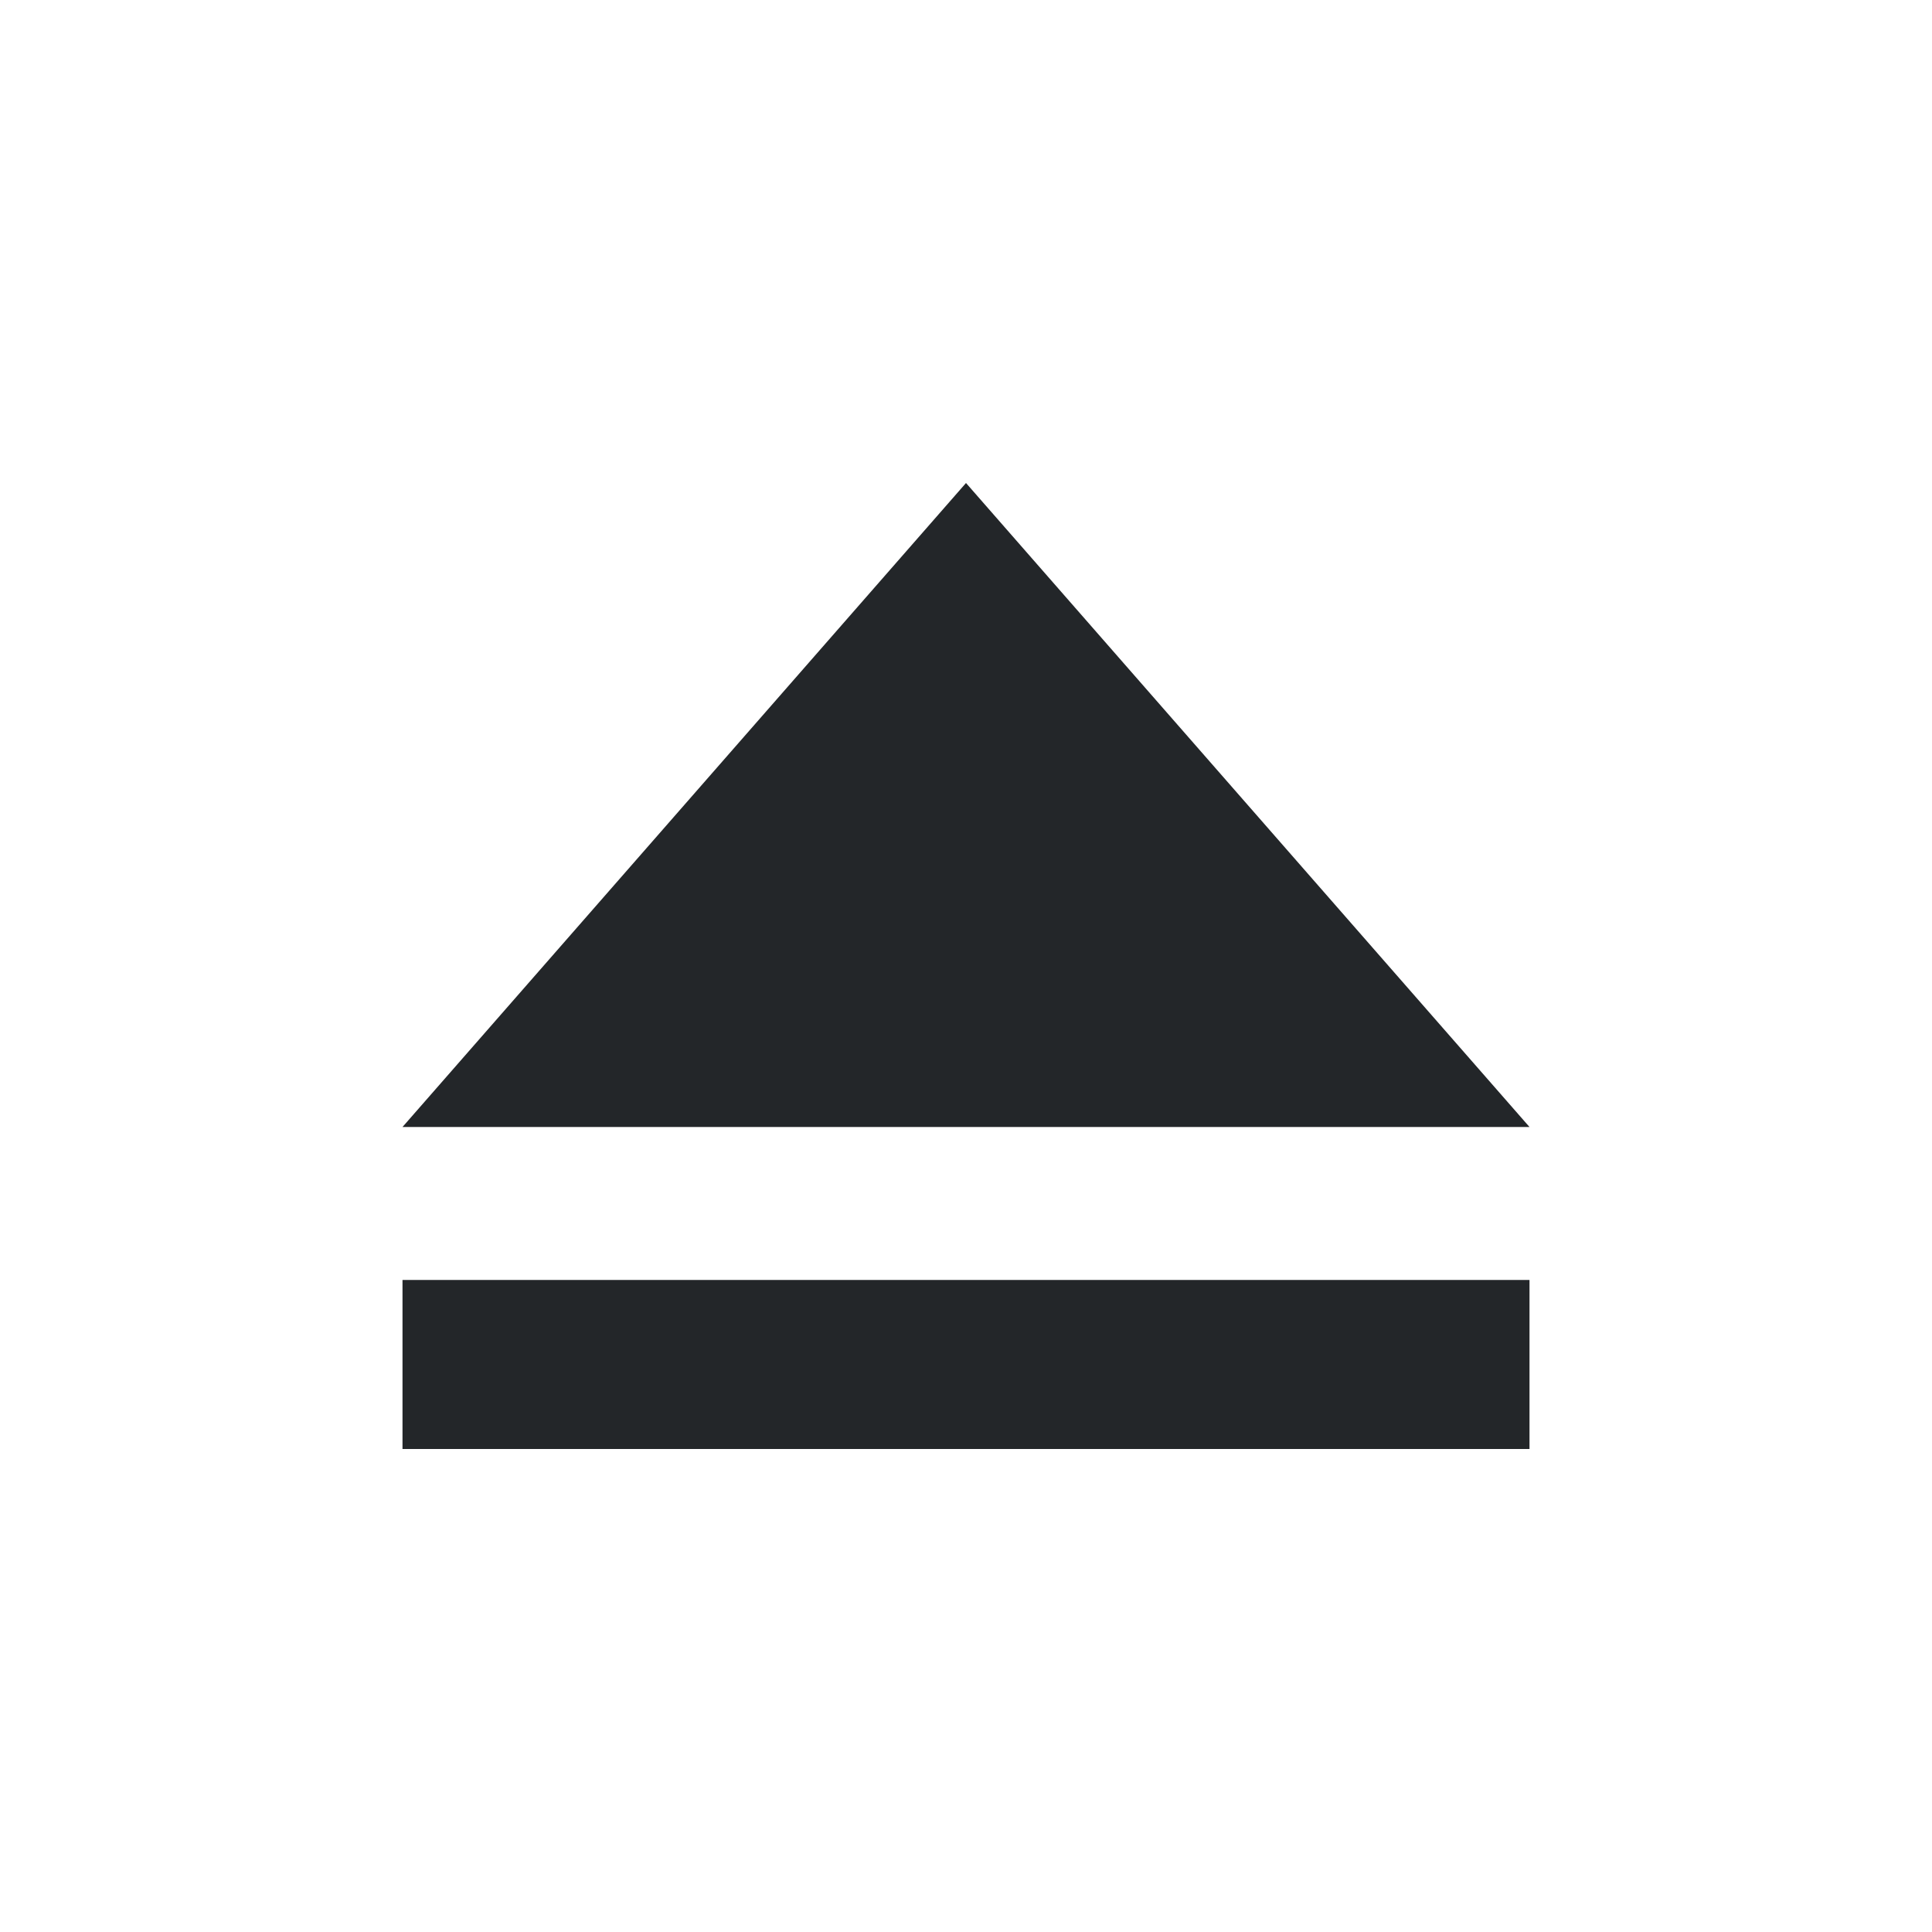
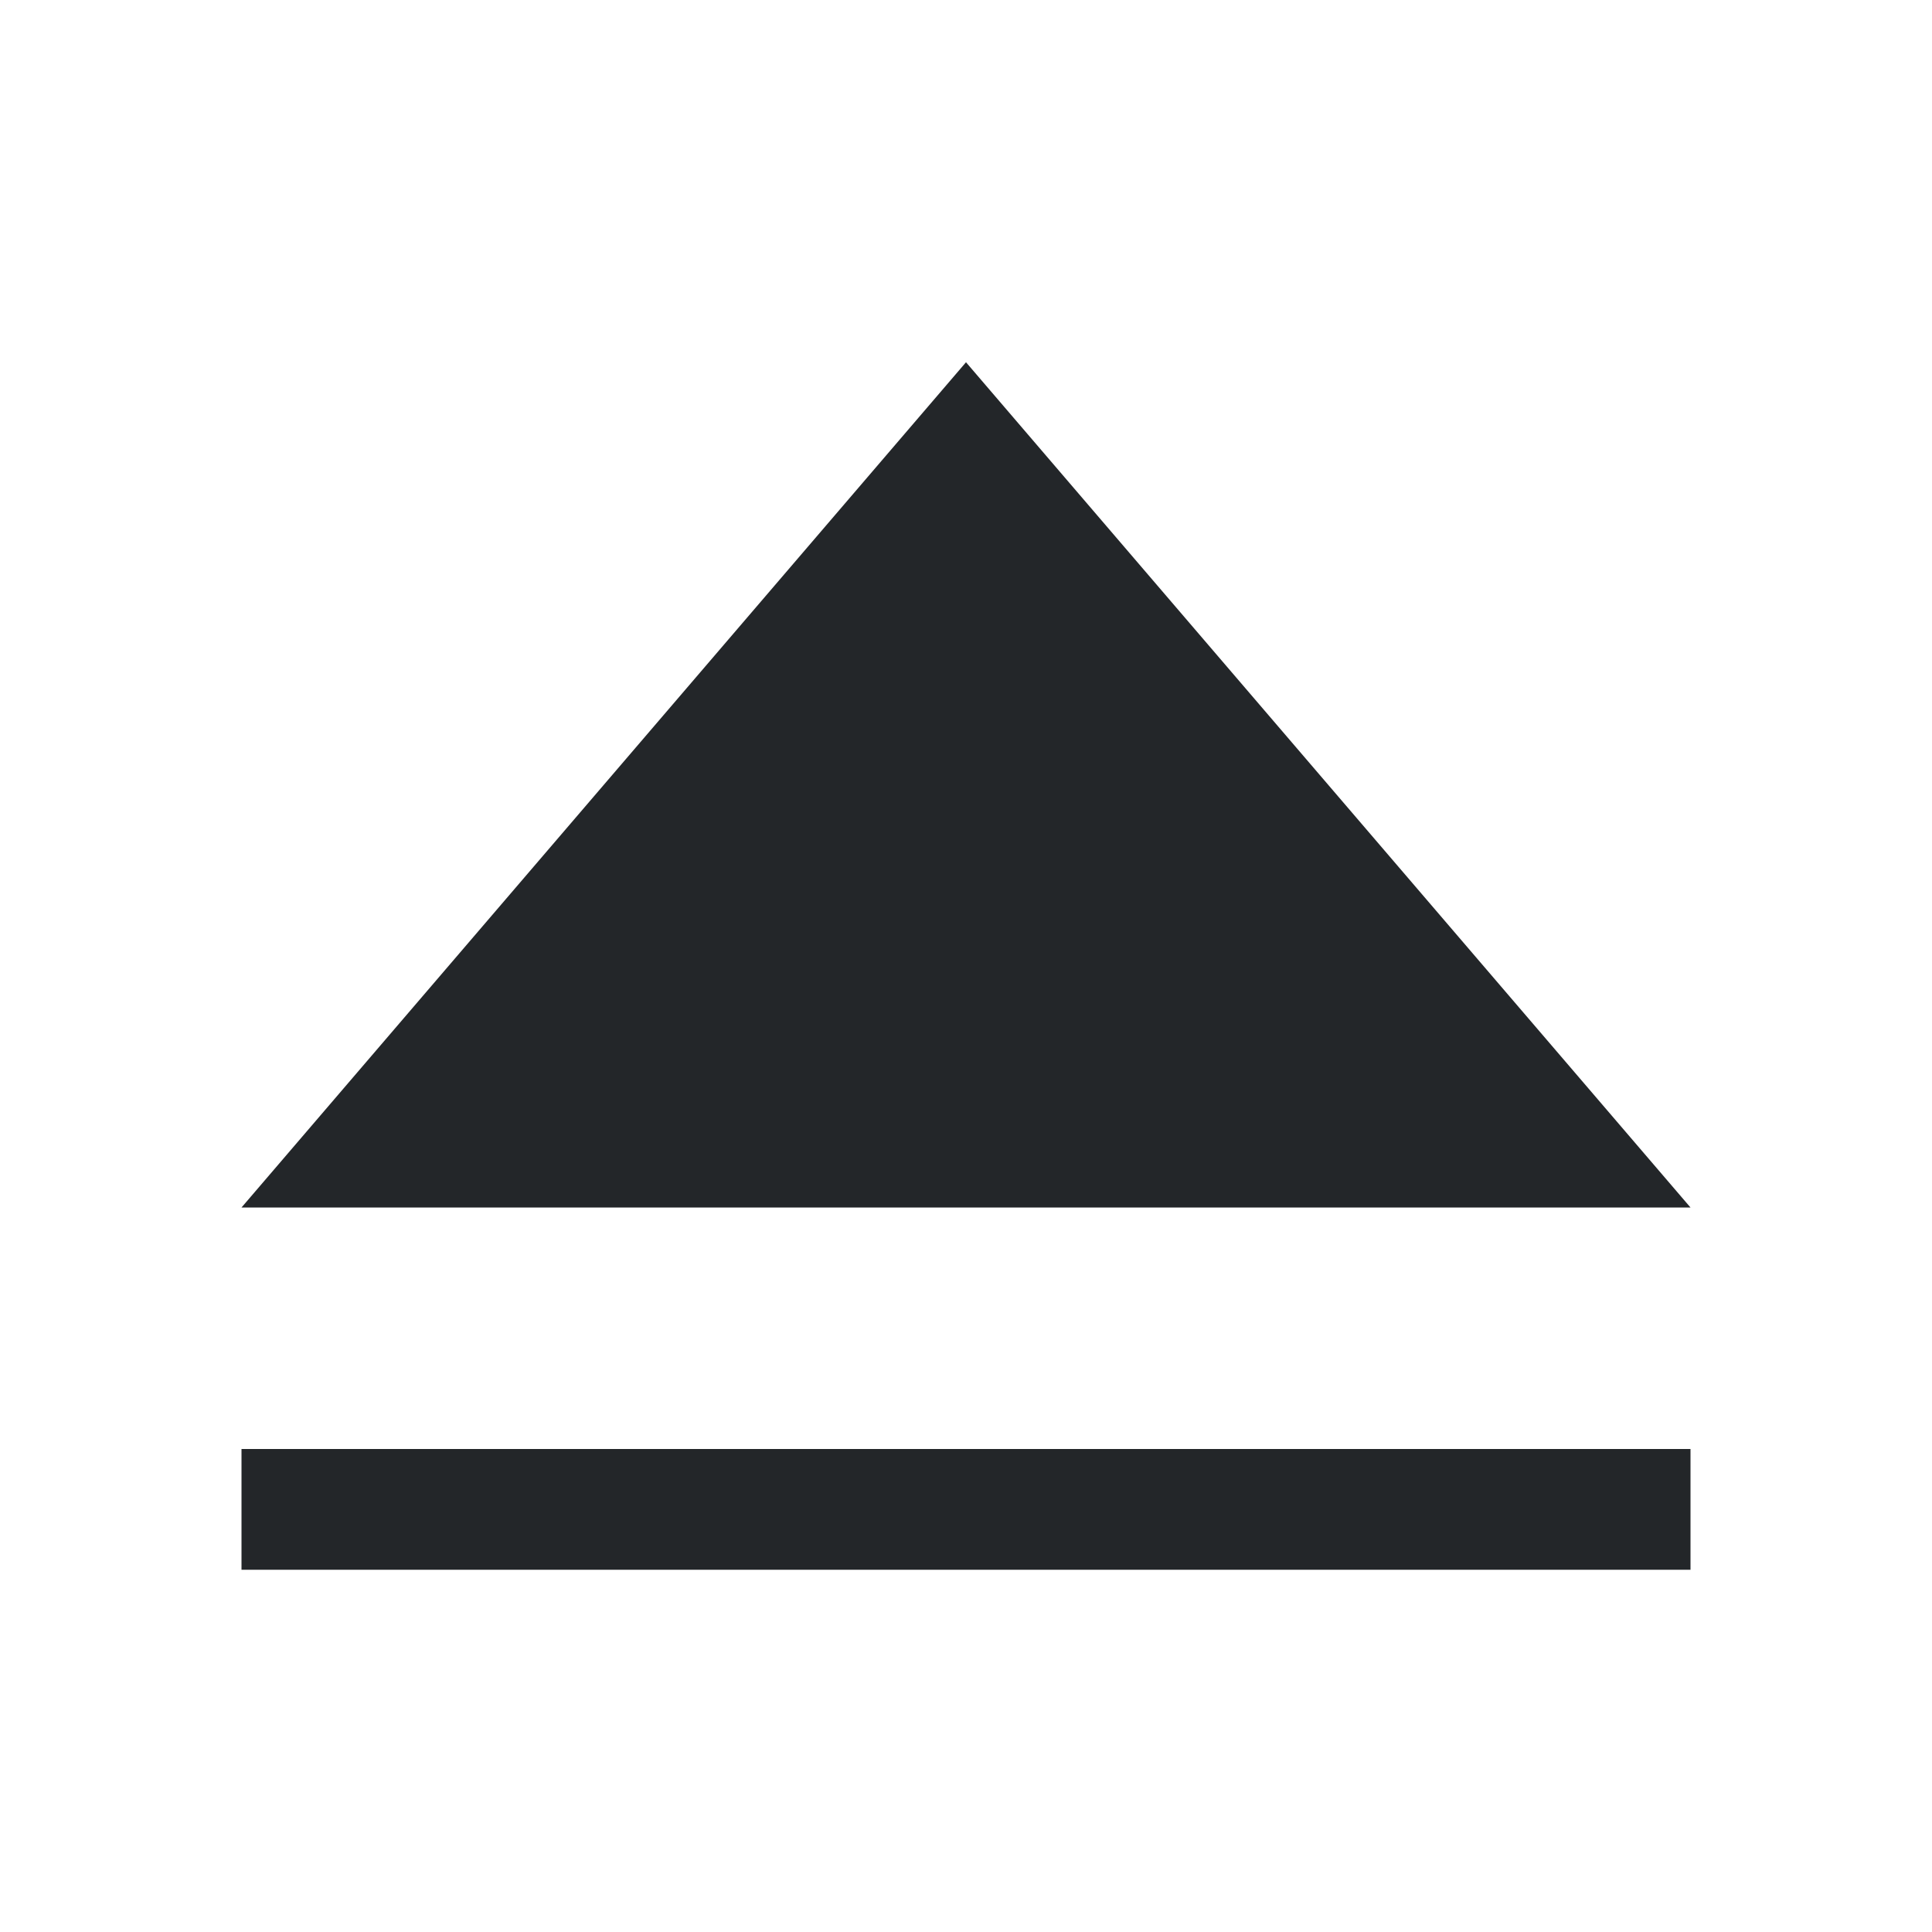
- <svg xmlns="http://www.w3.org/2000/svg" viewBox="0 0 24 24">
+ <svg xmlns="http://www.w3.org/2000/svg" viewBox="0 0 32 32">
  <defs id="defs3051">
    <style type="text/css" id="current-color-scheme">
      .ColorScheme-Text {
        color:#232629;
      }
      </style>
  </defs>
-   <path style="fill:currentColor;fill-opacity:1;stroke:none" d="M 12 6 L 5 14 L 19 14 L 12 6 z M 5 15.9 L 5 18 L 19 18 L 19 15.9 L 5 15.9 z " class="ColorScheme-Text" />
+   <path style="fill:currentColor;fill-opacity:1;stroke:none" d="M 16 6 L 4 20 L 28 20 L 16 6 z M 4 24 L 4 26 L 28 26 L 28 24 L 4 24 z " id="path23" class="ColorScheme-Text" />
</svg>
